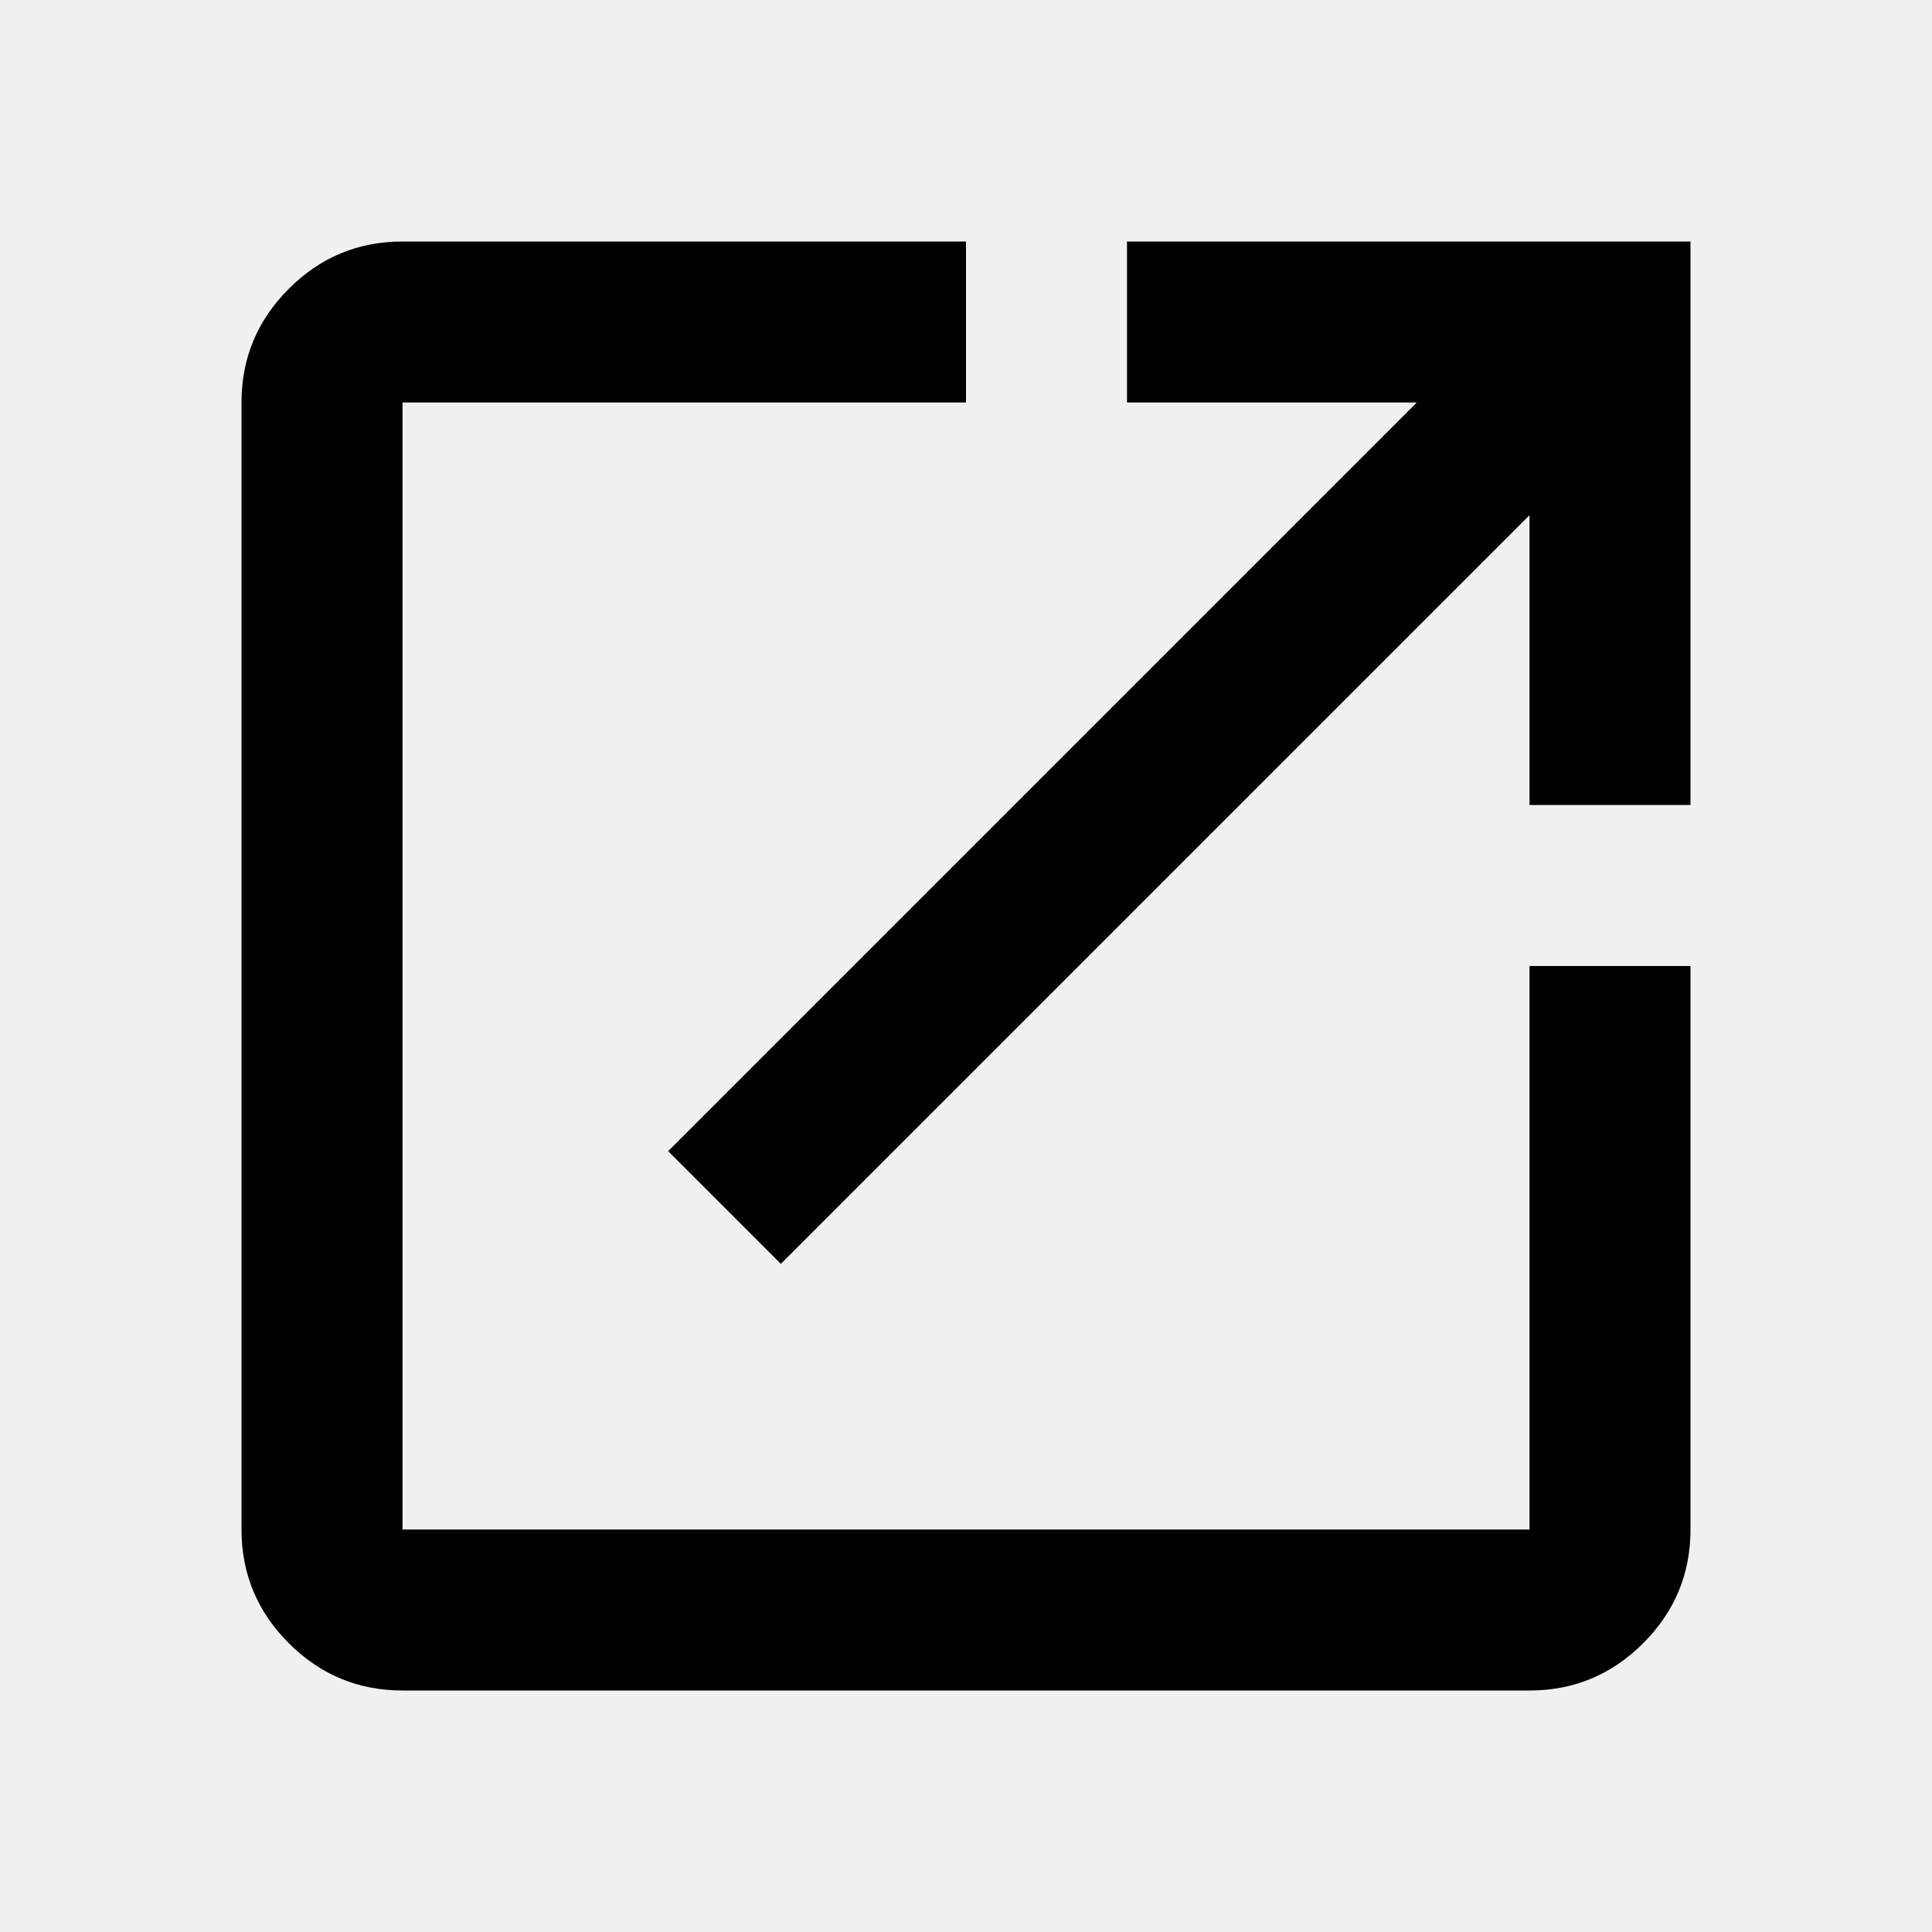
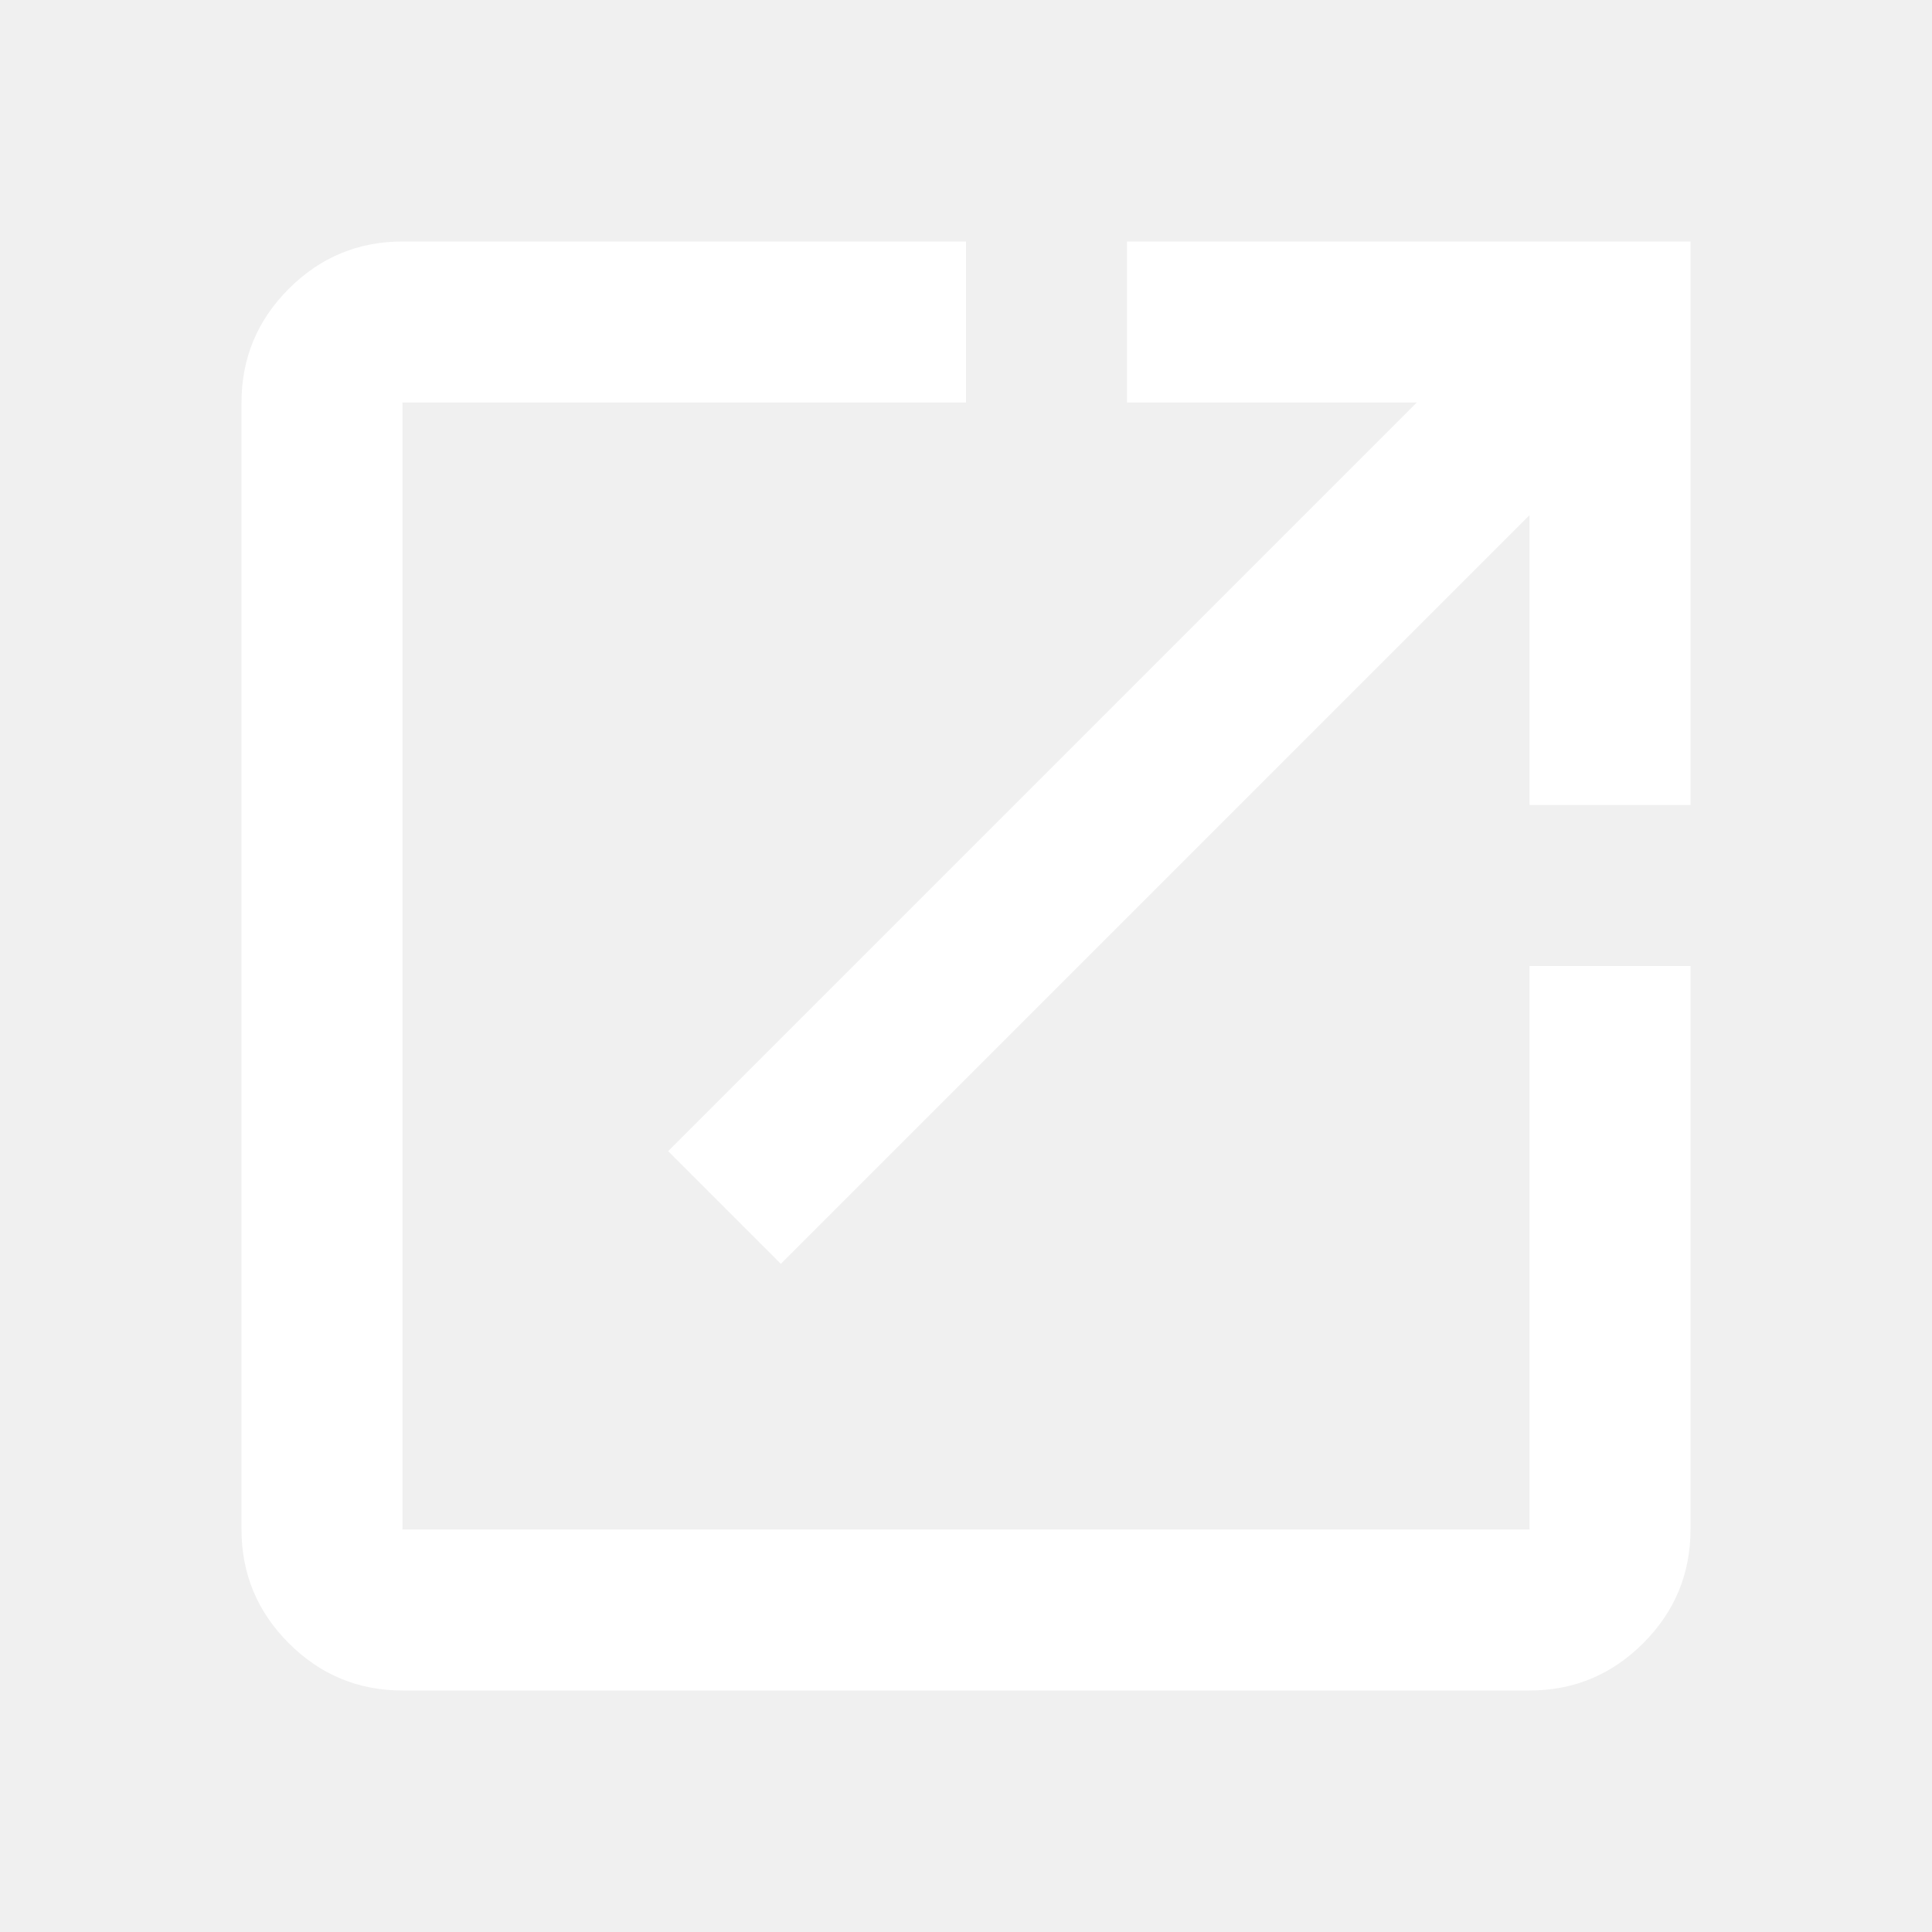
- <svg xmlns="http://www.w3.org/2000/svg" height="24px" viewBox="0 -960 960 960" width="24px" fill="#000000">
+ <svg xmlns="http://www.w3.org/2000/svg" height="24px" viewBox="0 -960 960 960" width="24px" fill="#FFFFFF">
  <path d="M200-120q-33 0-56.5-23.5T120-200v-560q0-33 23.5-56.5T200-840h280v80H200v560h560v-280h80v280q0 33-23.5 56.5T760-120H200Zm188-212-56-56 372-372H560v-80h280v280h-80v-144L388-332Z" />
</svg>
